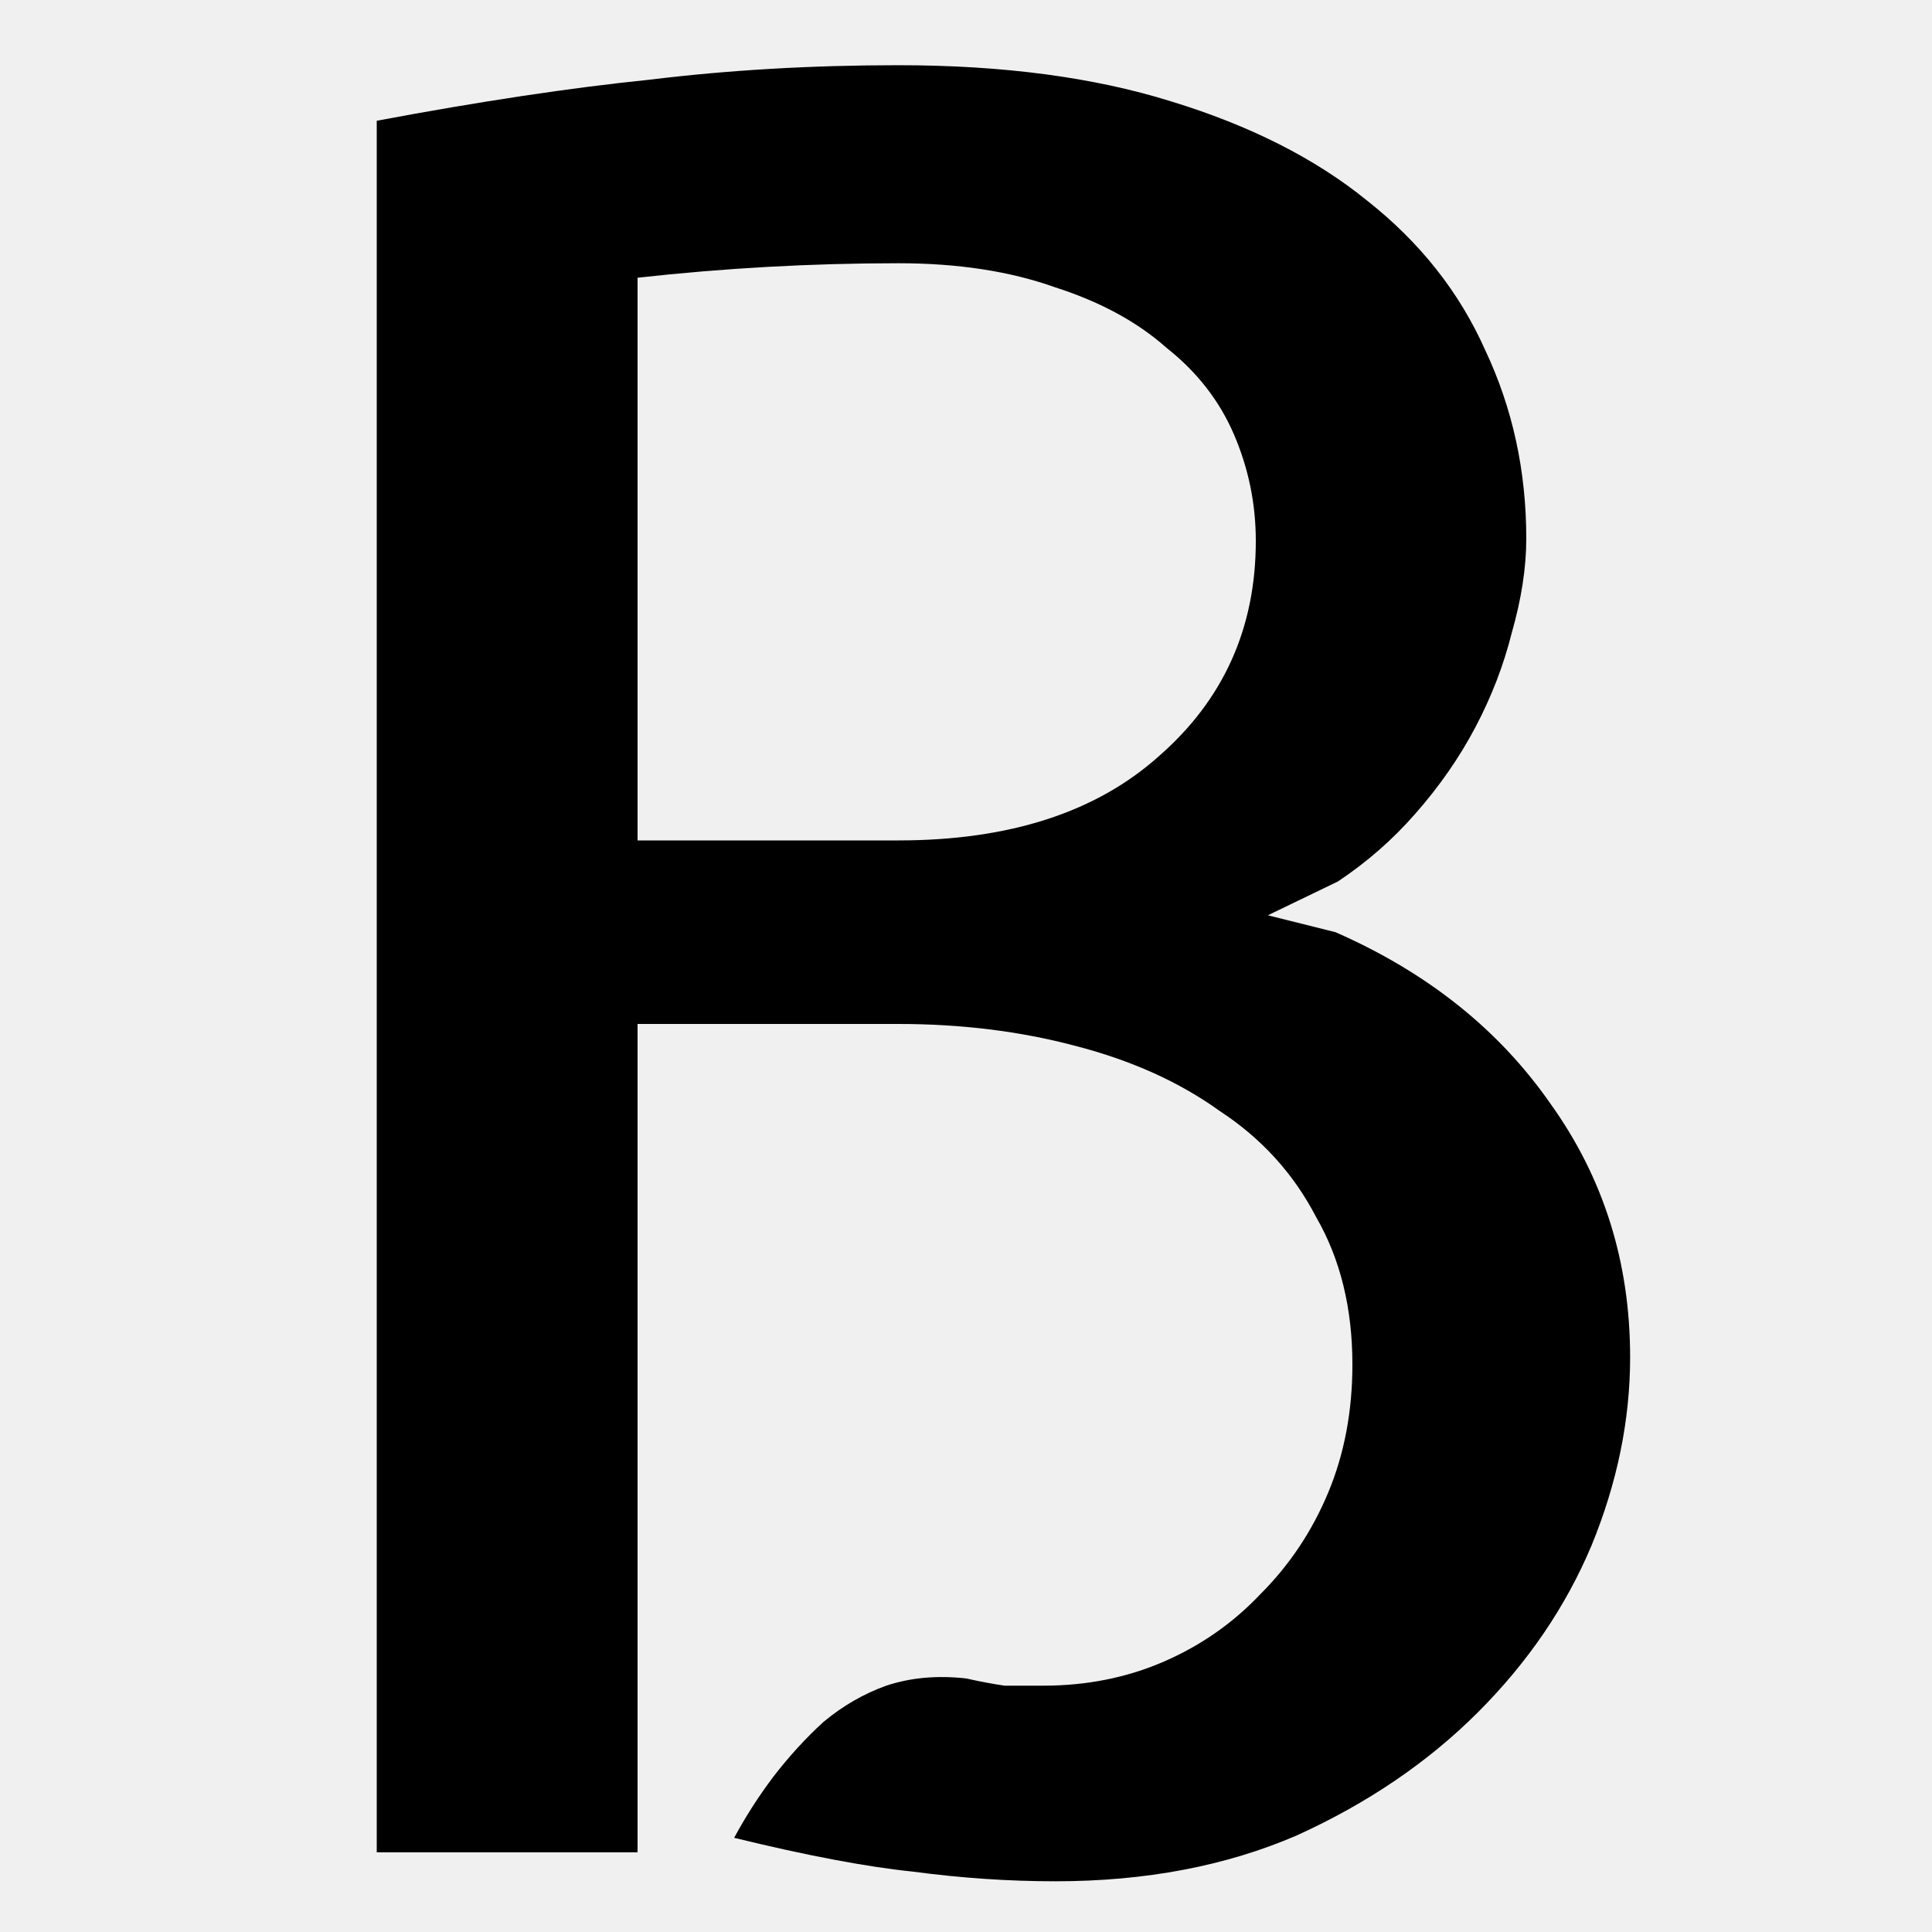
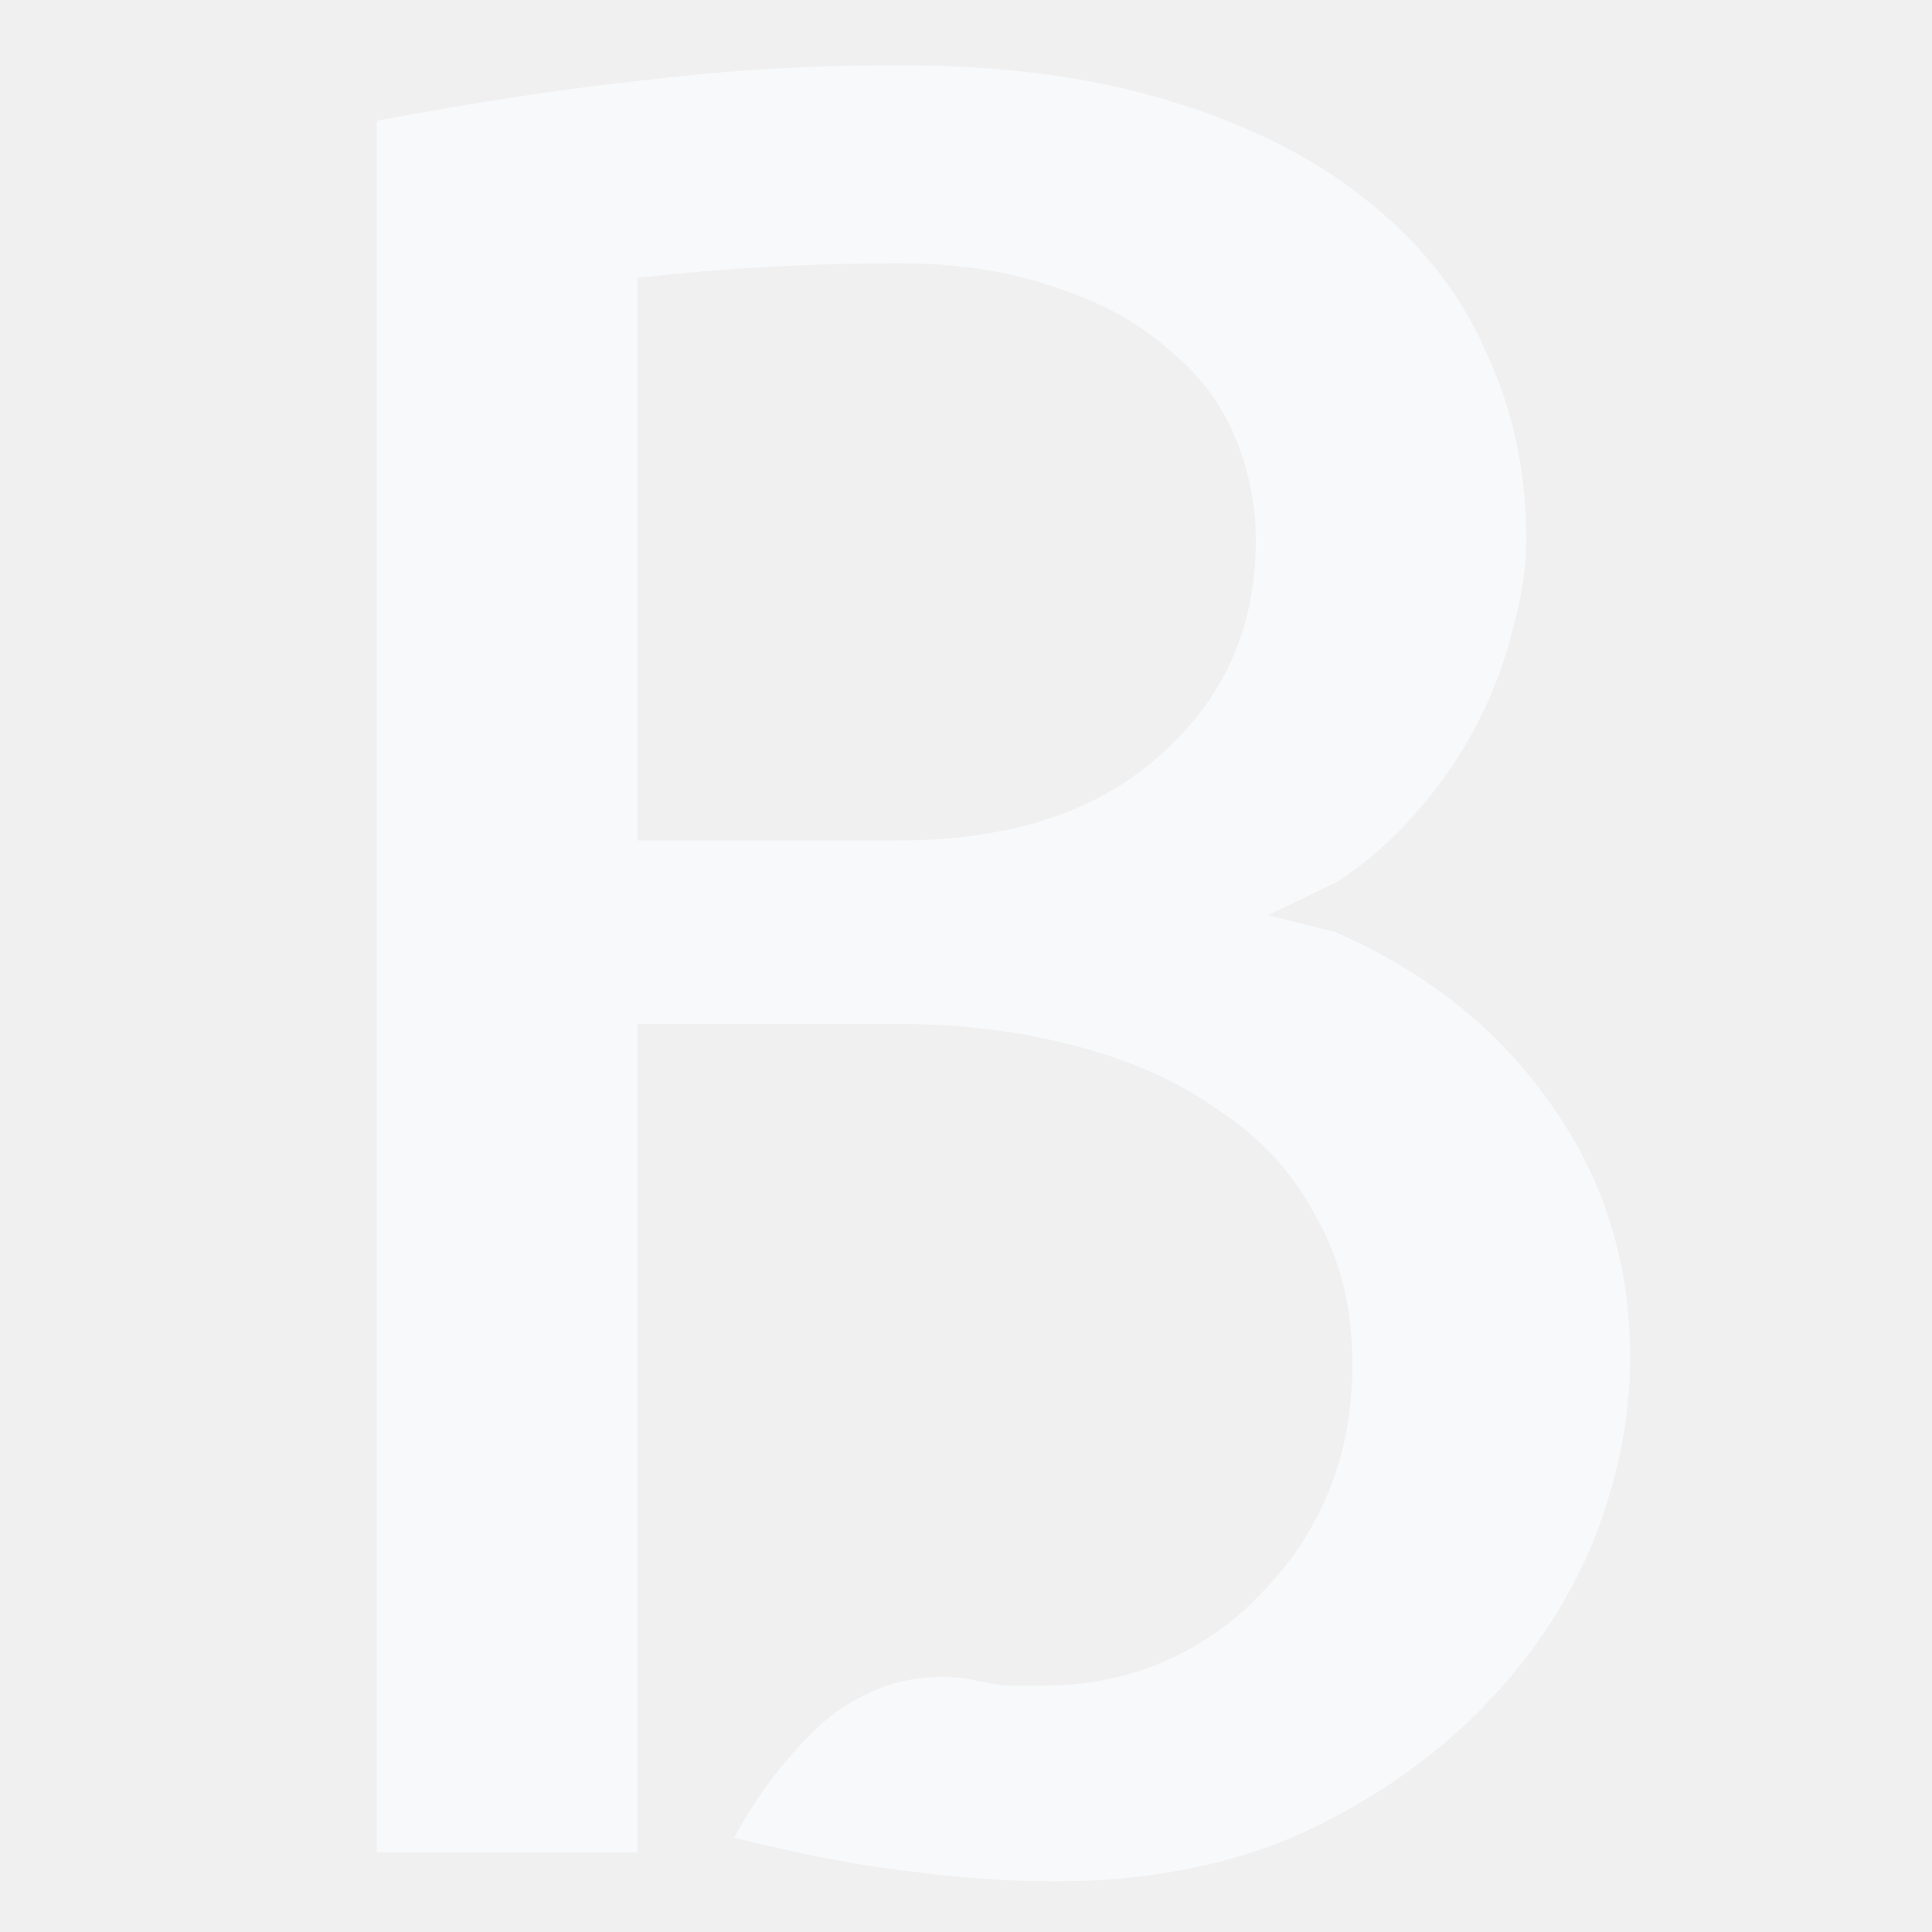
<svg xmlns="http://www.w3.org/2000/svg" width="800" height="800" viewBox="0 0 800 800" fill="none">
-   <g clip-path="url(#clip0)">
-     <path d="M400 695C406 696.333 411.333 697.333 416 698C420.667 698 426 698 432 698C450 698 466.667 694.667 482 688C497.333 681.333 510.667 672 522 660C534 648 543.333 634 550 618C556.667 602 560 584.333 560 565C560 541.667 555 521.333 545 504C535.667 486 522.333 471.333 505 460C488.333 448 468.333 439 445 433C422.333 427 398 424 372 424H264V767H156V50C198.667 42 236.333 36.333 269 33C301.667 29 336 27 372 27C415.333 27 453 32 485 42C517.667 52 544.667 65.667 566 83C588 100.333 604.333 121 615 145C626.333 169 632 195 632 223C632 235 630 248 626 262C622.667 275.333 617.667 288.333 611 301C604.333 313.667 596 325.667 586 337C576.667 347.667 566 357 554 365L525 379L553 386C591 402.667 620.667 426.333 642 457C664 487.667 675 522.667 675 562C675 588 669.667 614 659 640C648.333 665.333 632.667 688.333 612 709C591.333 729.667 566.333 746.667 537 760C507.667 772.667 474.333 779 437 779C417.667 779 398 777.667 378 775C358.667 773 334 768.333 304 761C308.667 752.333 314 744 320 736C326.667 727.333 333.667 719.667 341 713C349 706.333 357.667 701.333 367 698C377 694.667 388 693.667 400 695ZM264 348H372C418 348 454 336.333 480 313C506.667 289.667 520 260 520 224C520 208.667 517 194 511 180C505 166 495.667 154 483 144C471 133.333 455.667 125 437 119C418.333 112.333 396.667 109 372 109C336 109 300 111 264 115V348Z" fill="black" />
+   <g clip-path="url(#clip0_69_4)">
+     <path d="M400 695C406 696.333 411.333 697.333 416 698C420.667 698 426 698 432 698C450 698 466.667 694.667 482 688C497.333 681.333 510.667 672 522 660C534 648 543.333 634 550 618C556.667 602 560 584.333 560 565C560 541.667 555 521.333 545 504C535.667 486 522.333 471.333 505 460C488.333 448 468.333 439 445 433C422.333 427 398 424 372 424H264V767H156V50C198.667 42 236.333 36.333 269 33C301.667 29 336 27 372 27C415.333 27 453 32 485 42C517.667 52 544.667 65.667 566 83C588 100.333 604.333 121 615 145C626.333 169 632 195 632 223C632 235 630 248 626 262C622.667 275.333 617.667 288.333 611 301C604.333 313.667 596 325.667 586 337C576.667 347.667 566 357 554 365L525 379L553 386C591 402.667 620.667 426.333 642 457C664 487.667 675 522.667 675 562C675 588 669.667 614 659 640C648.333 665.333 632.667 688.333 612 709C591.333 729.667 566.333 746.667 537 760C507.667 772.667 474.333 779 437 779C417.667 779 398 777.667 378 775C358.667 773 334 768.333 304 761C308.667 752.333 314 744 320 736C326.667 727.333 333.667 719.667 341 713C349 706.333 357.667 701.333 367 698C377 694.667 388 693.667 400 695ZM264 348H372C418 348 454 336.333 480 313C506.667 289.667 520 260 520 224C520 208.667 517 194 511 180C505 166 495.667 154 483 144C471 133.333 455.667 125 437 119C418.333 112.333 396.667 109 372 109C336 109 300 111 264 115V348Z" fill="#F8F9FB" />
  </g>
  <defs>
-     <clipPath id="clip0">
+     <clipPath id="clip0_69_4">
      <rect width="800" height="800" fill="white" />
    </clipPath>
  </defs>
</svg>
